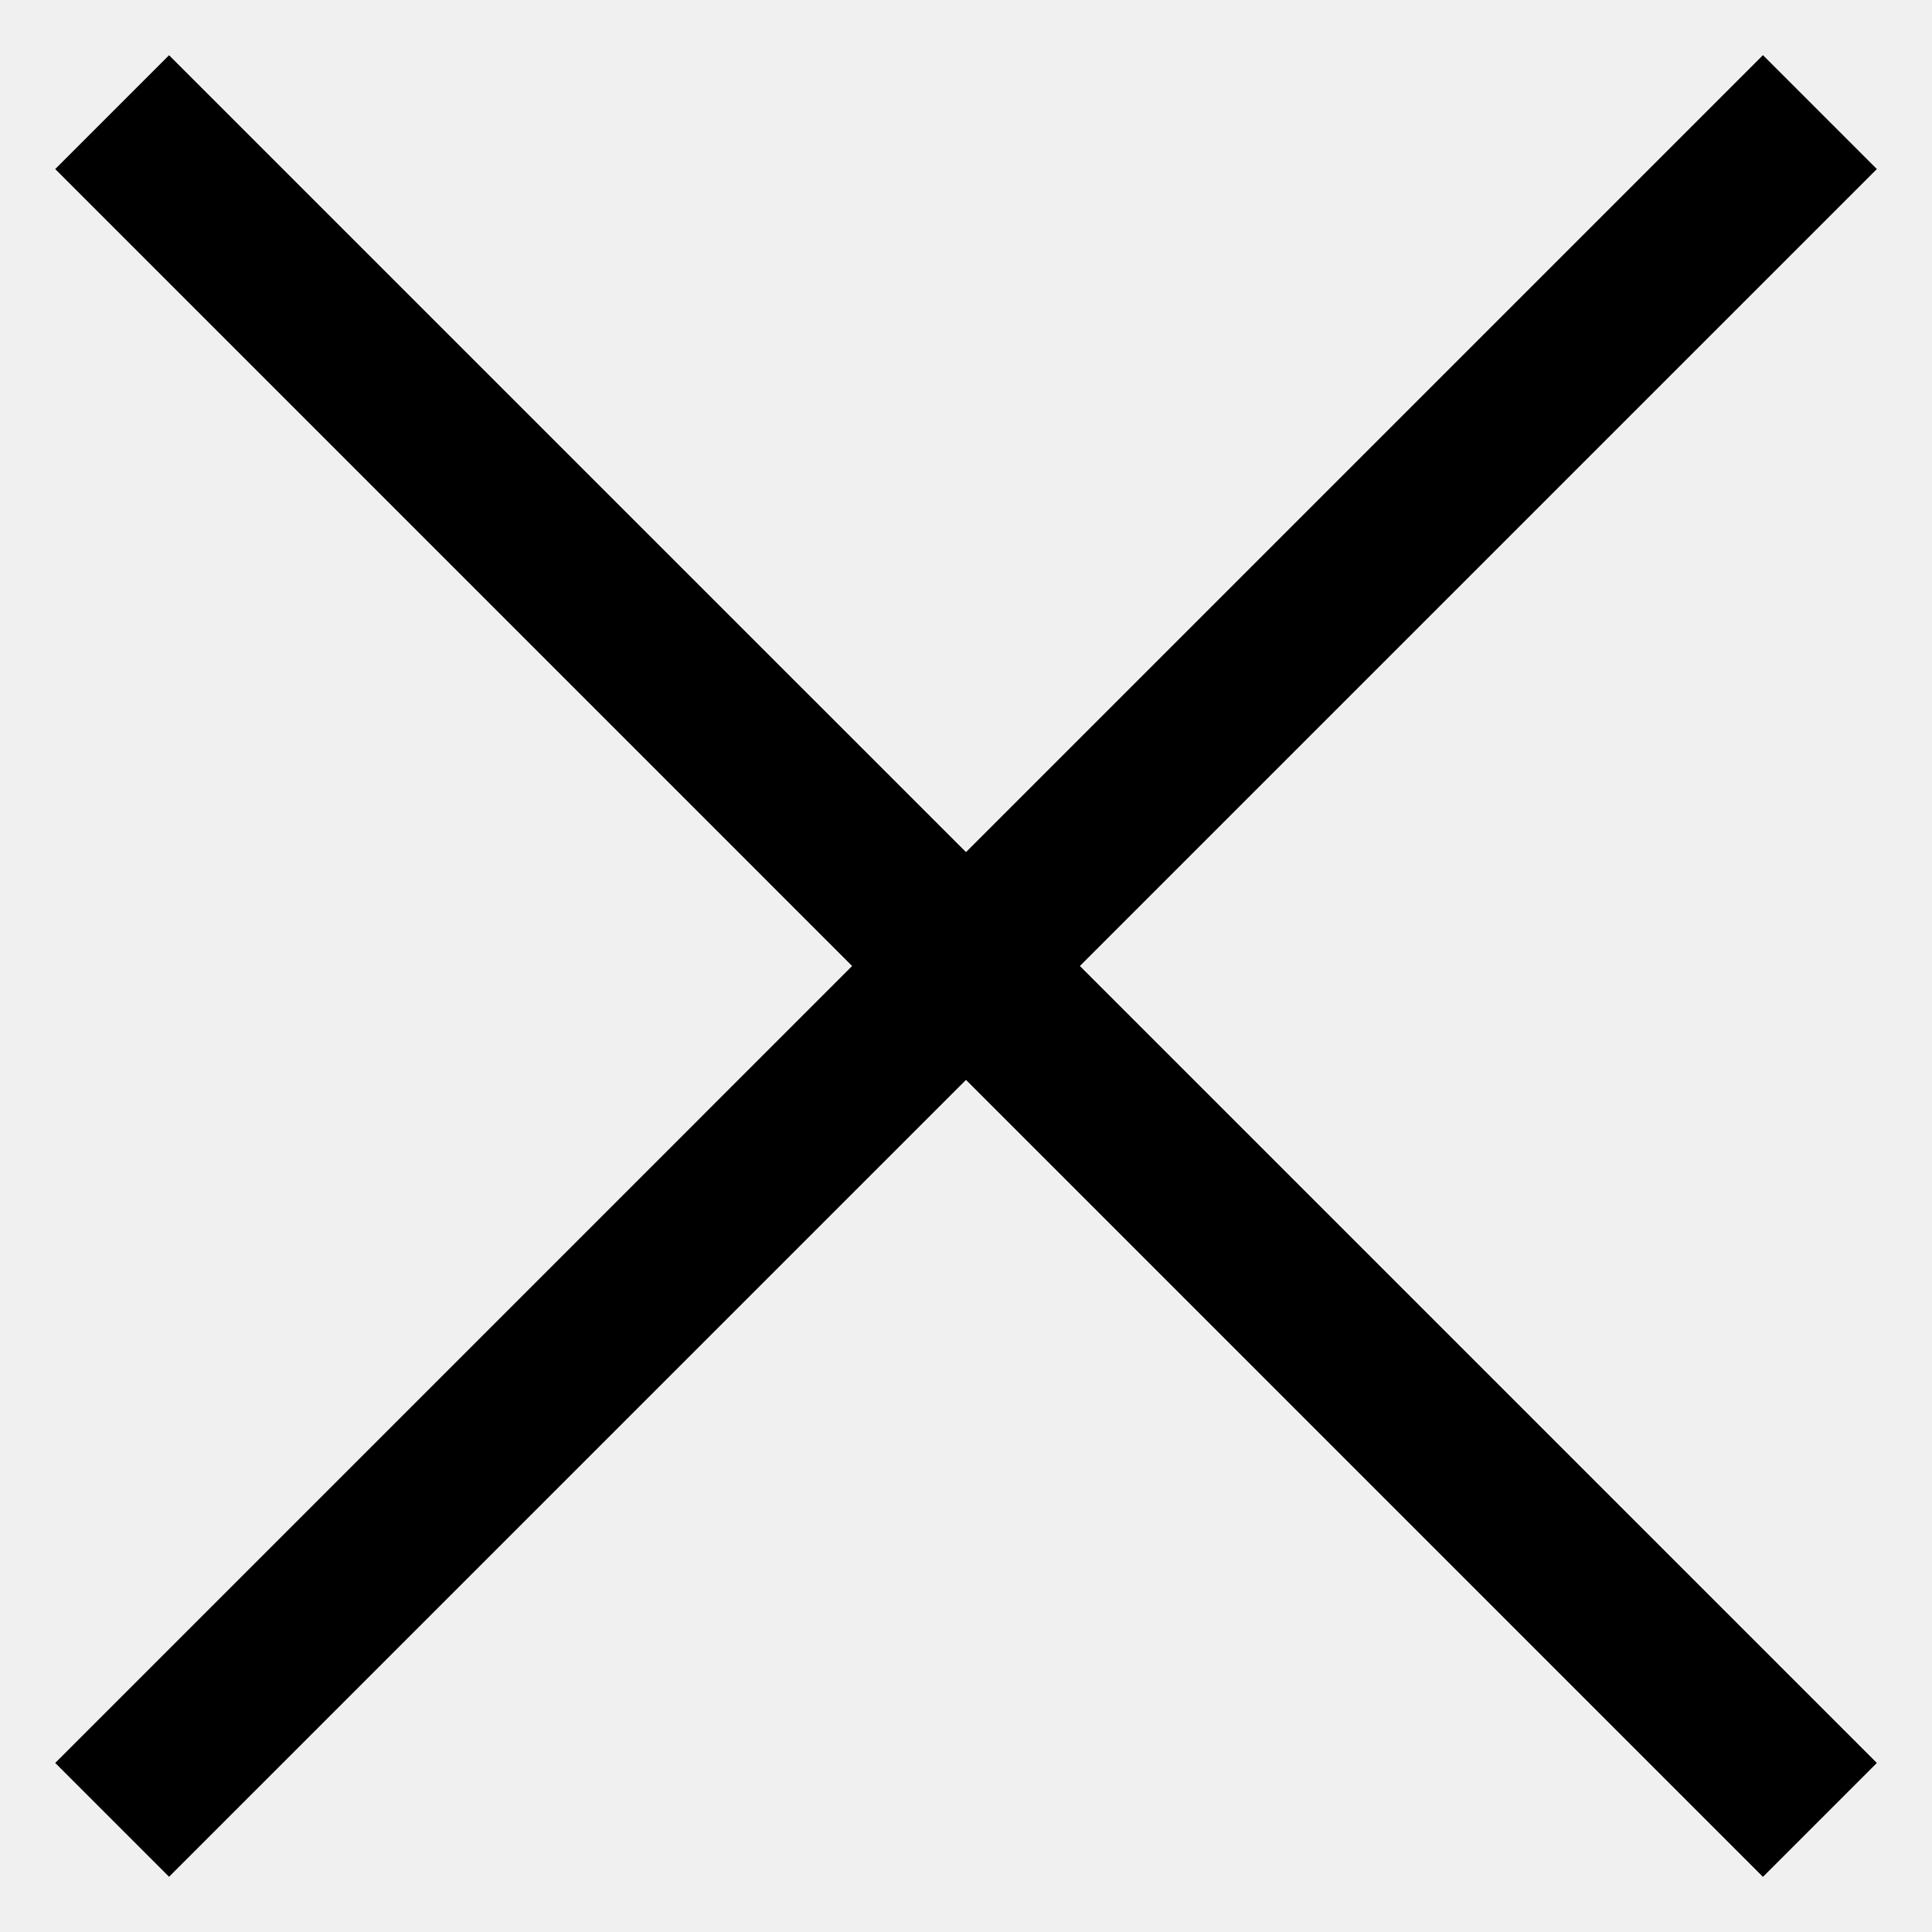
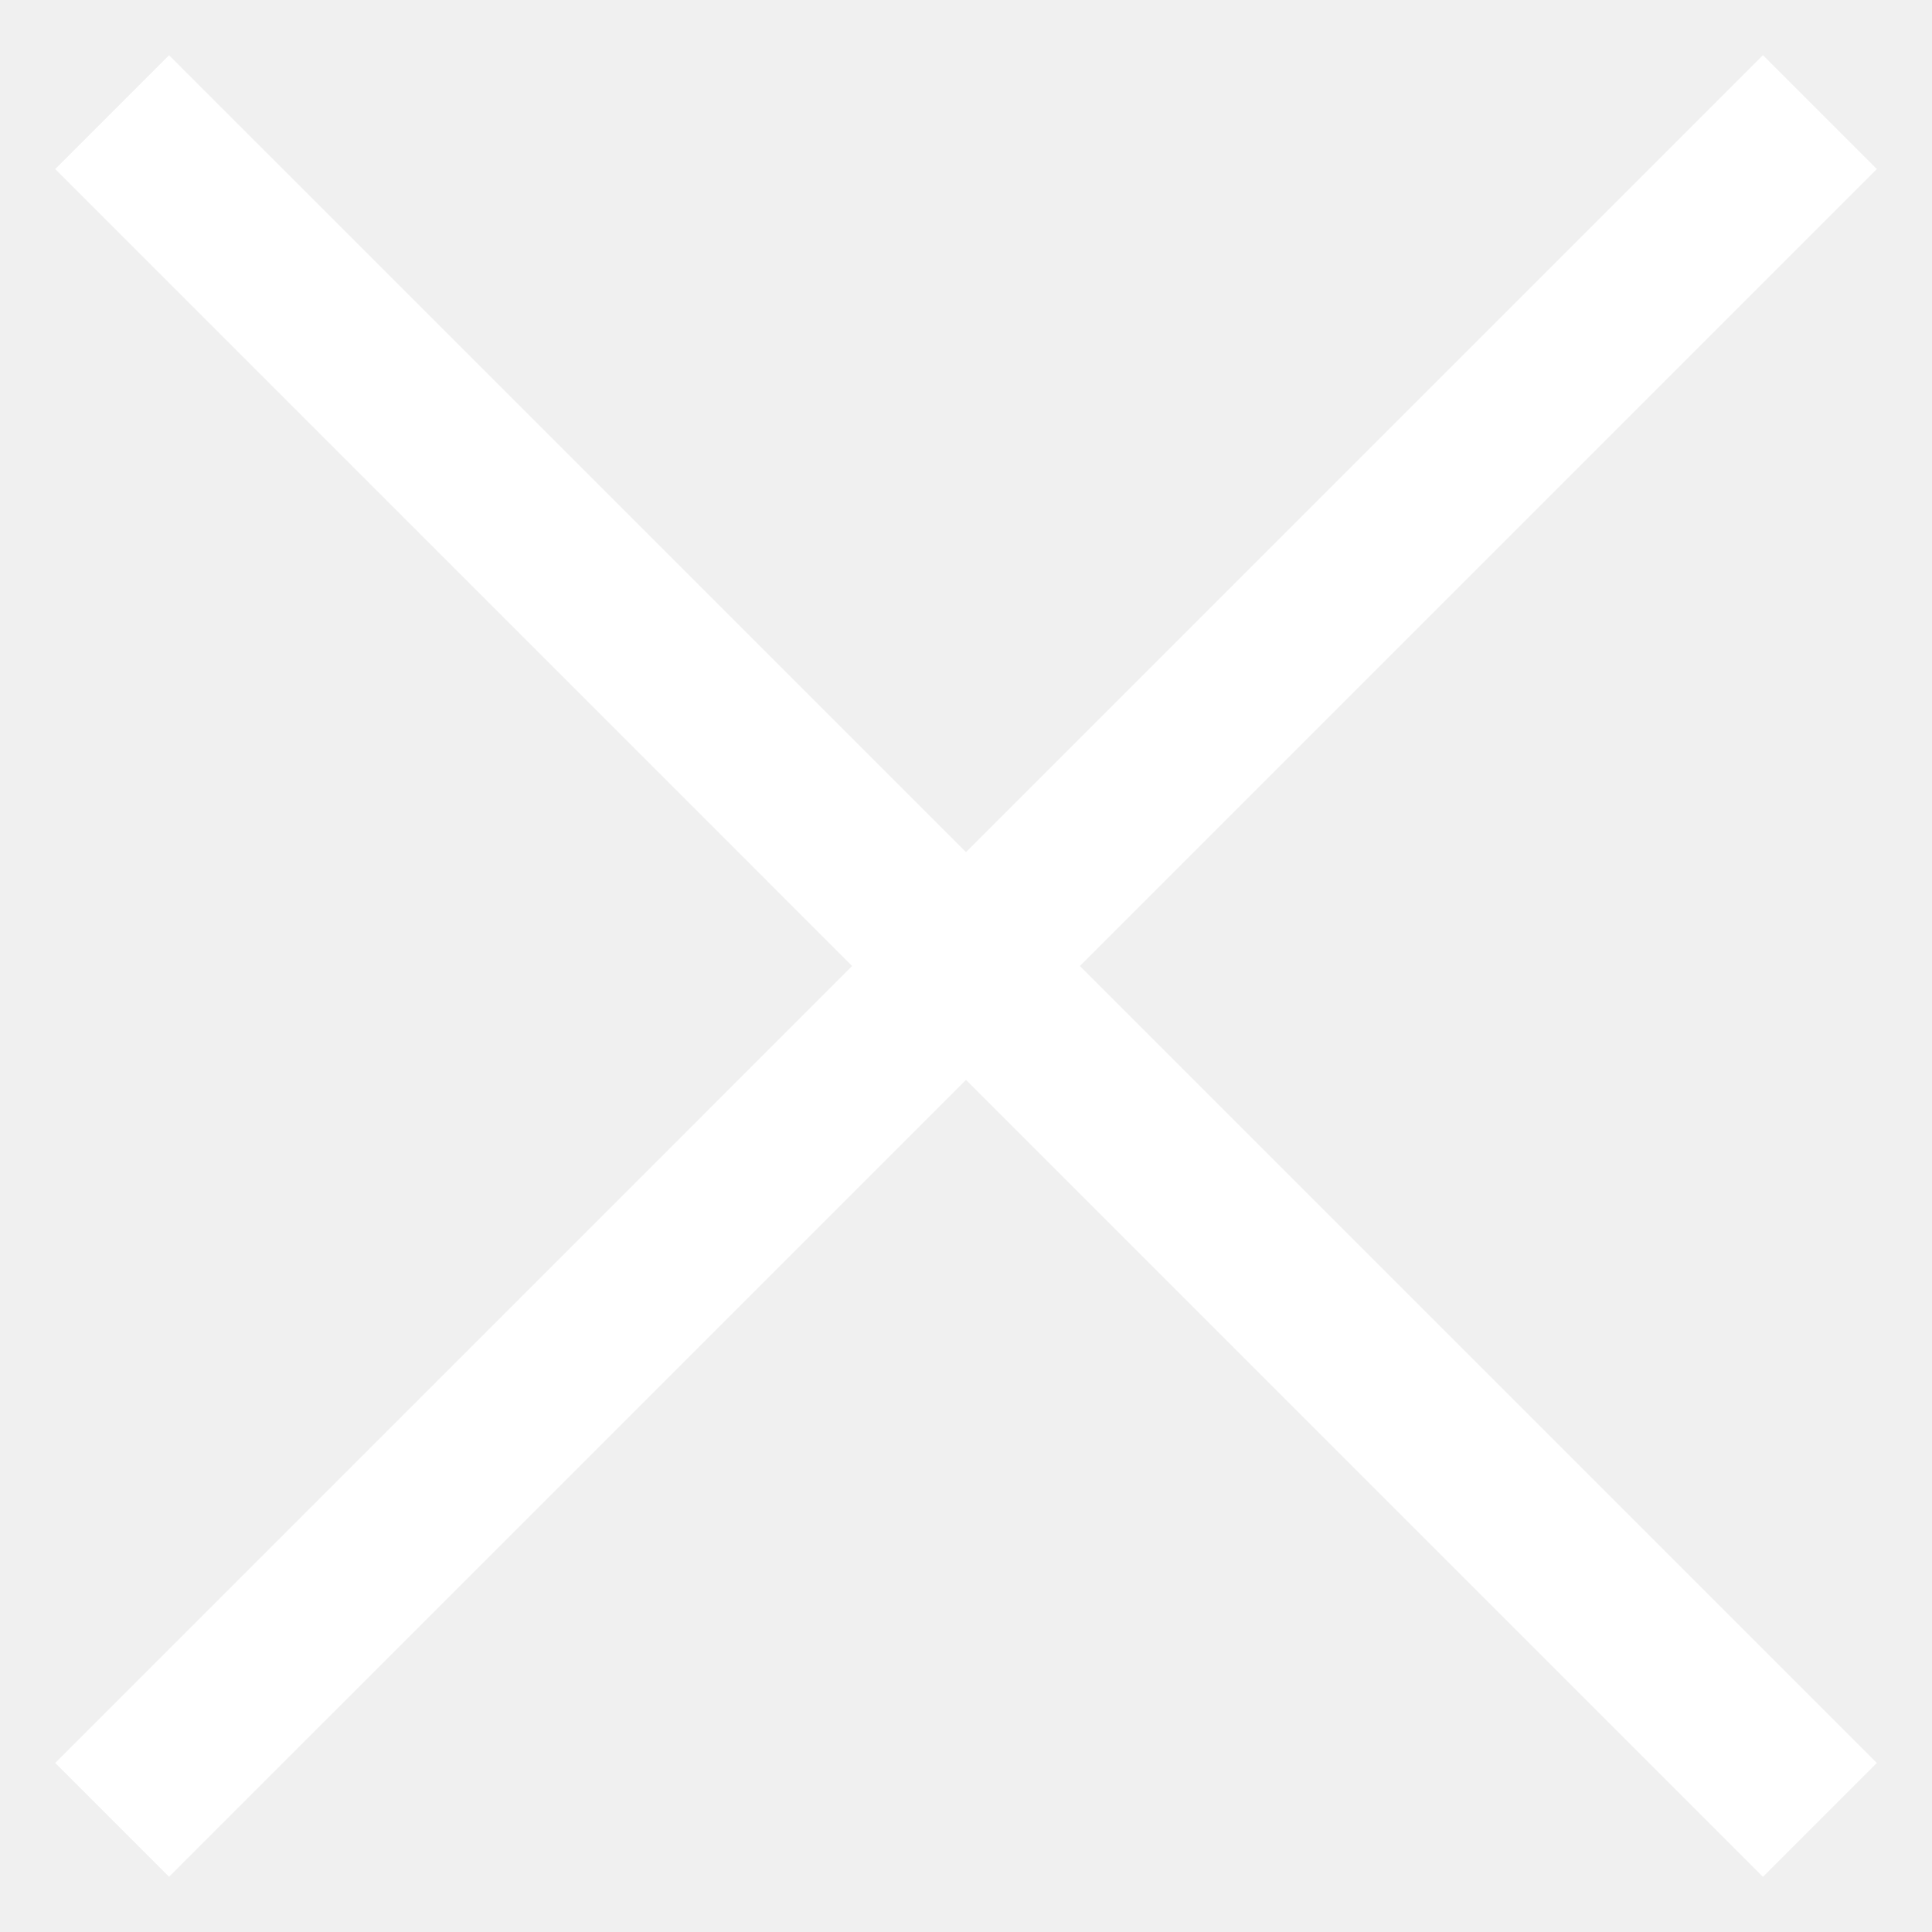
<svg xmlns="http://www.w3.org/2000/svg" width="24" height="24" viewBox="0 0 24 24">
-   <g fill="currentColor" fill-rule="nonzero">
+   <g fill="white" fill-rule="nonzero">
    <path d="M.686 2.1L21.9 23.315l1.415-1.415L2.1.686z" />
    <path d="M.686 21.9L21.9.685l1.415 1.415L2.1 23.314z" />
  </g>
</svg>
